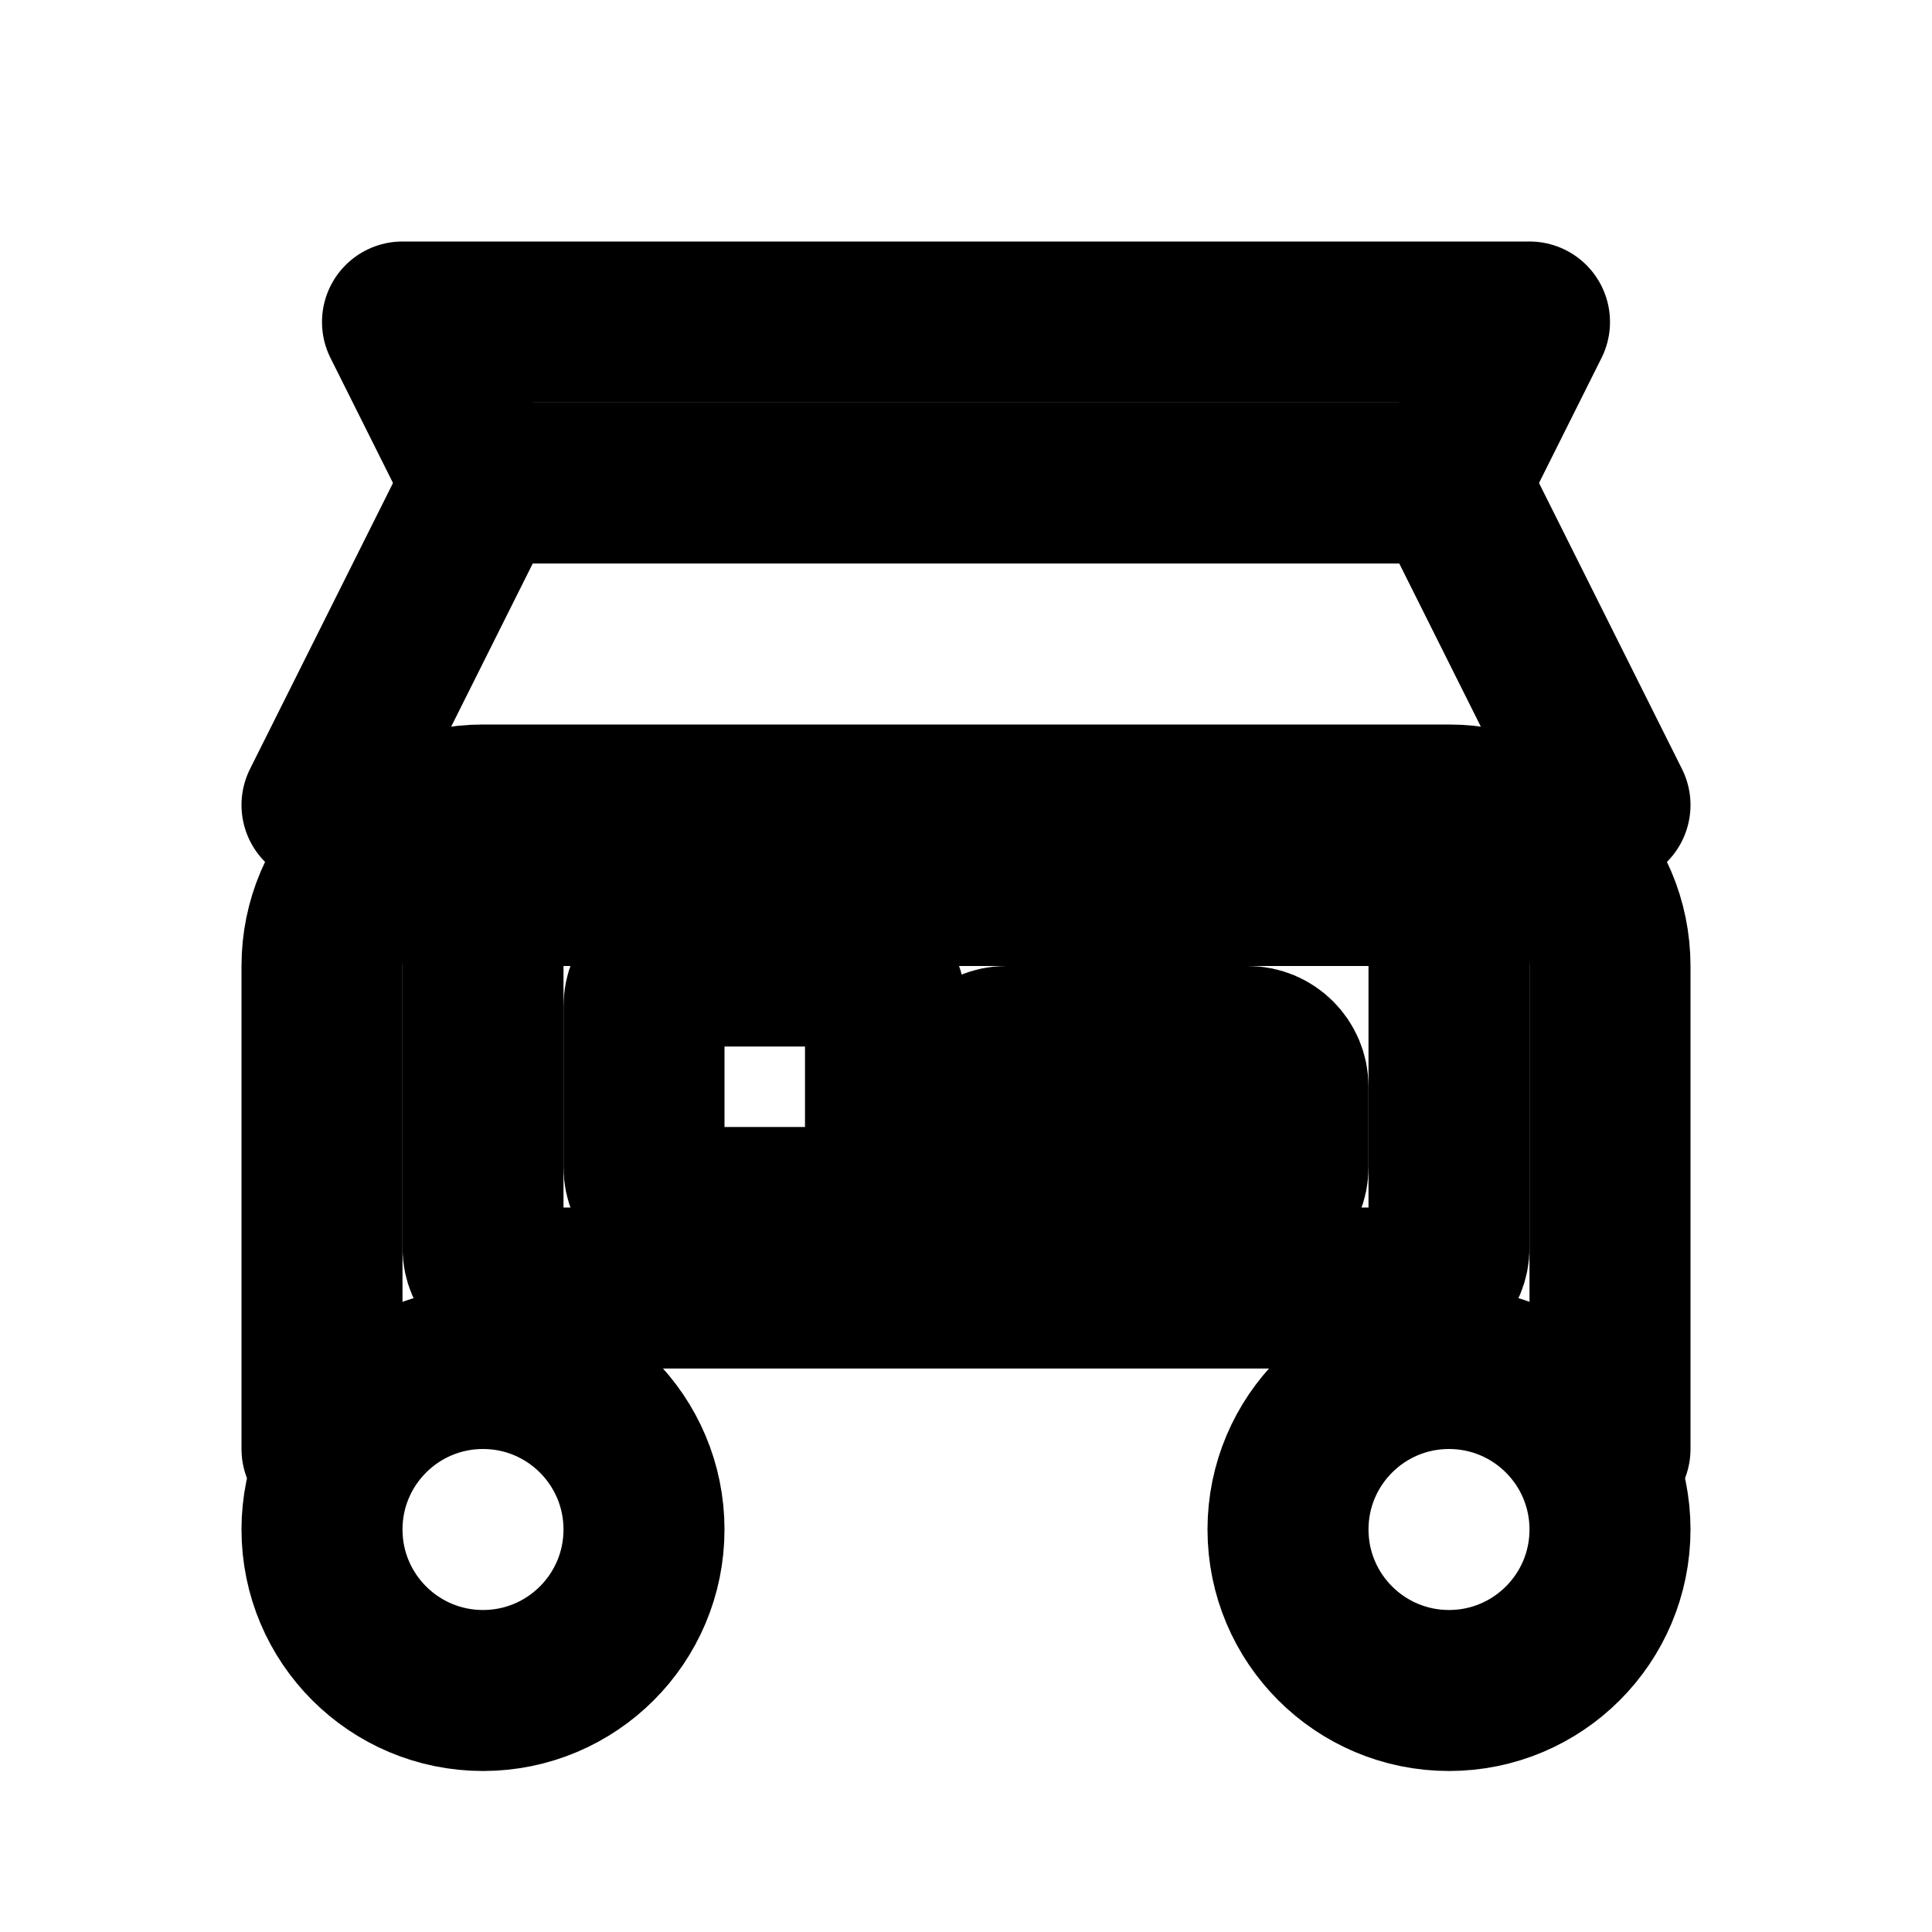
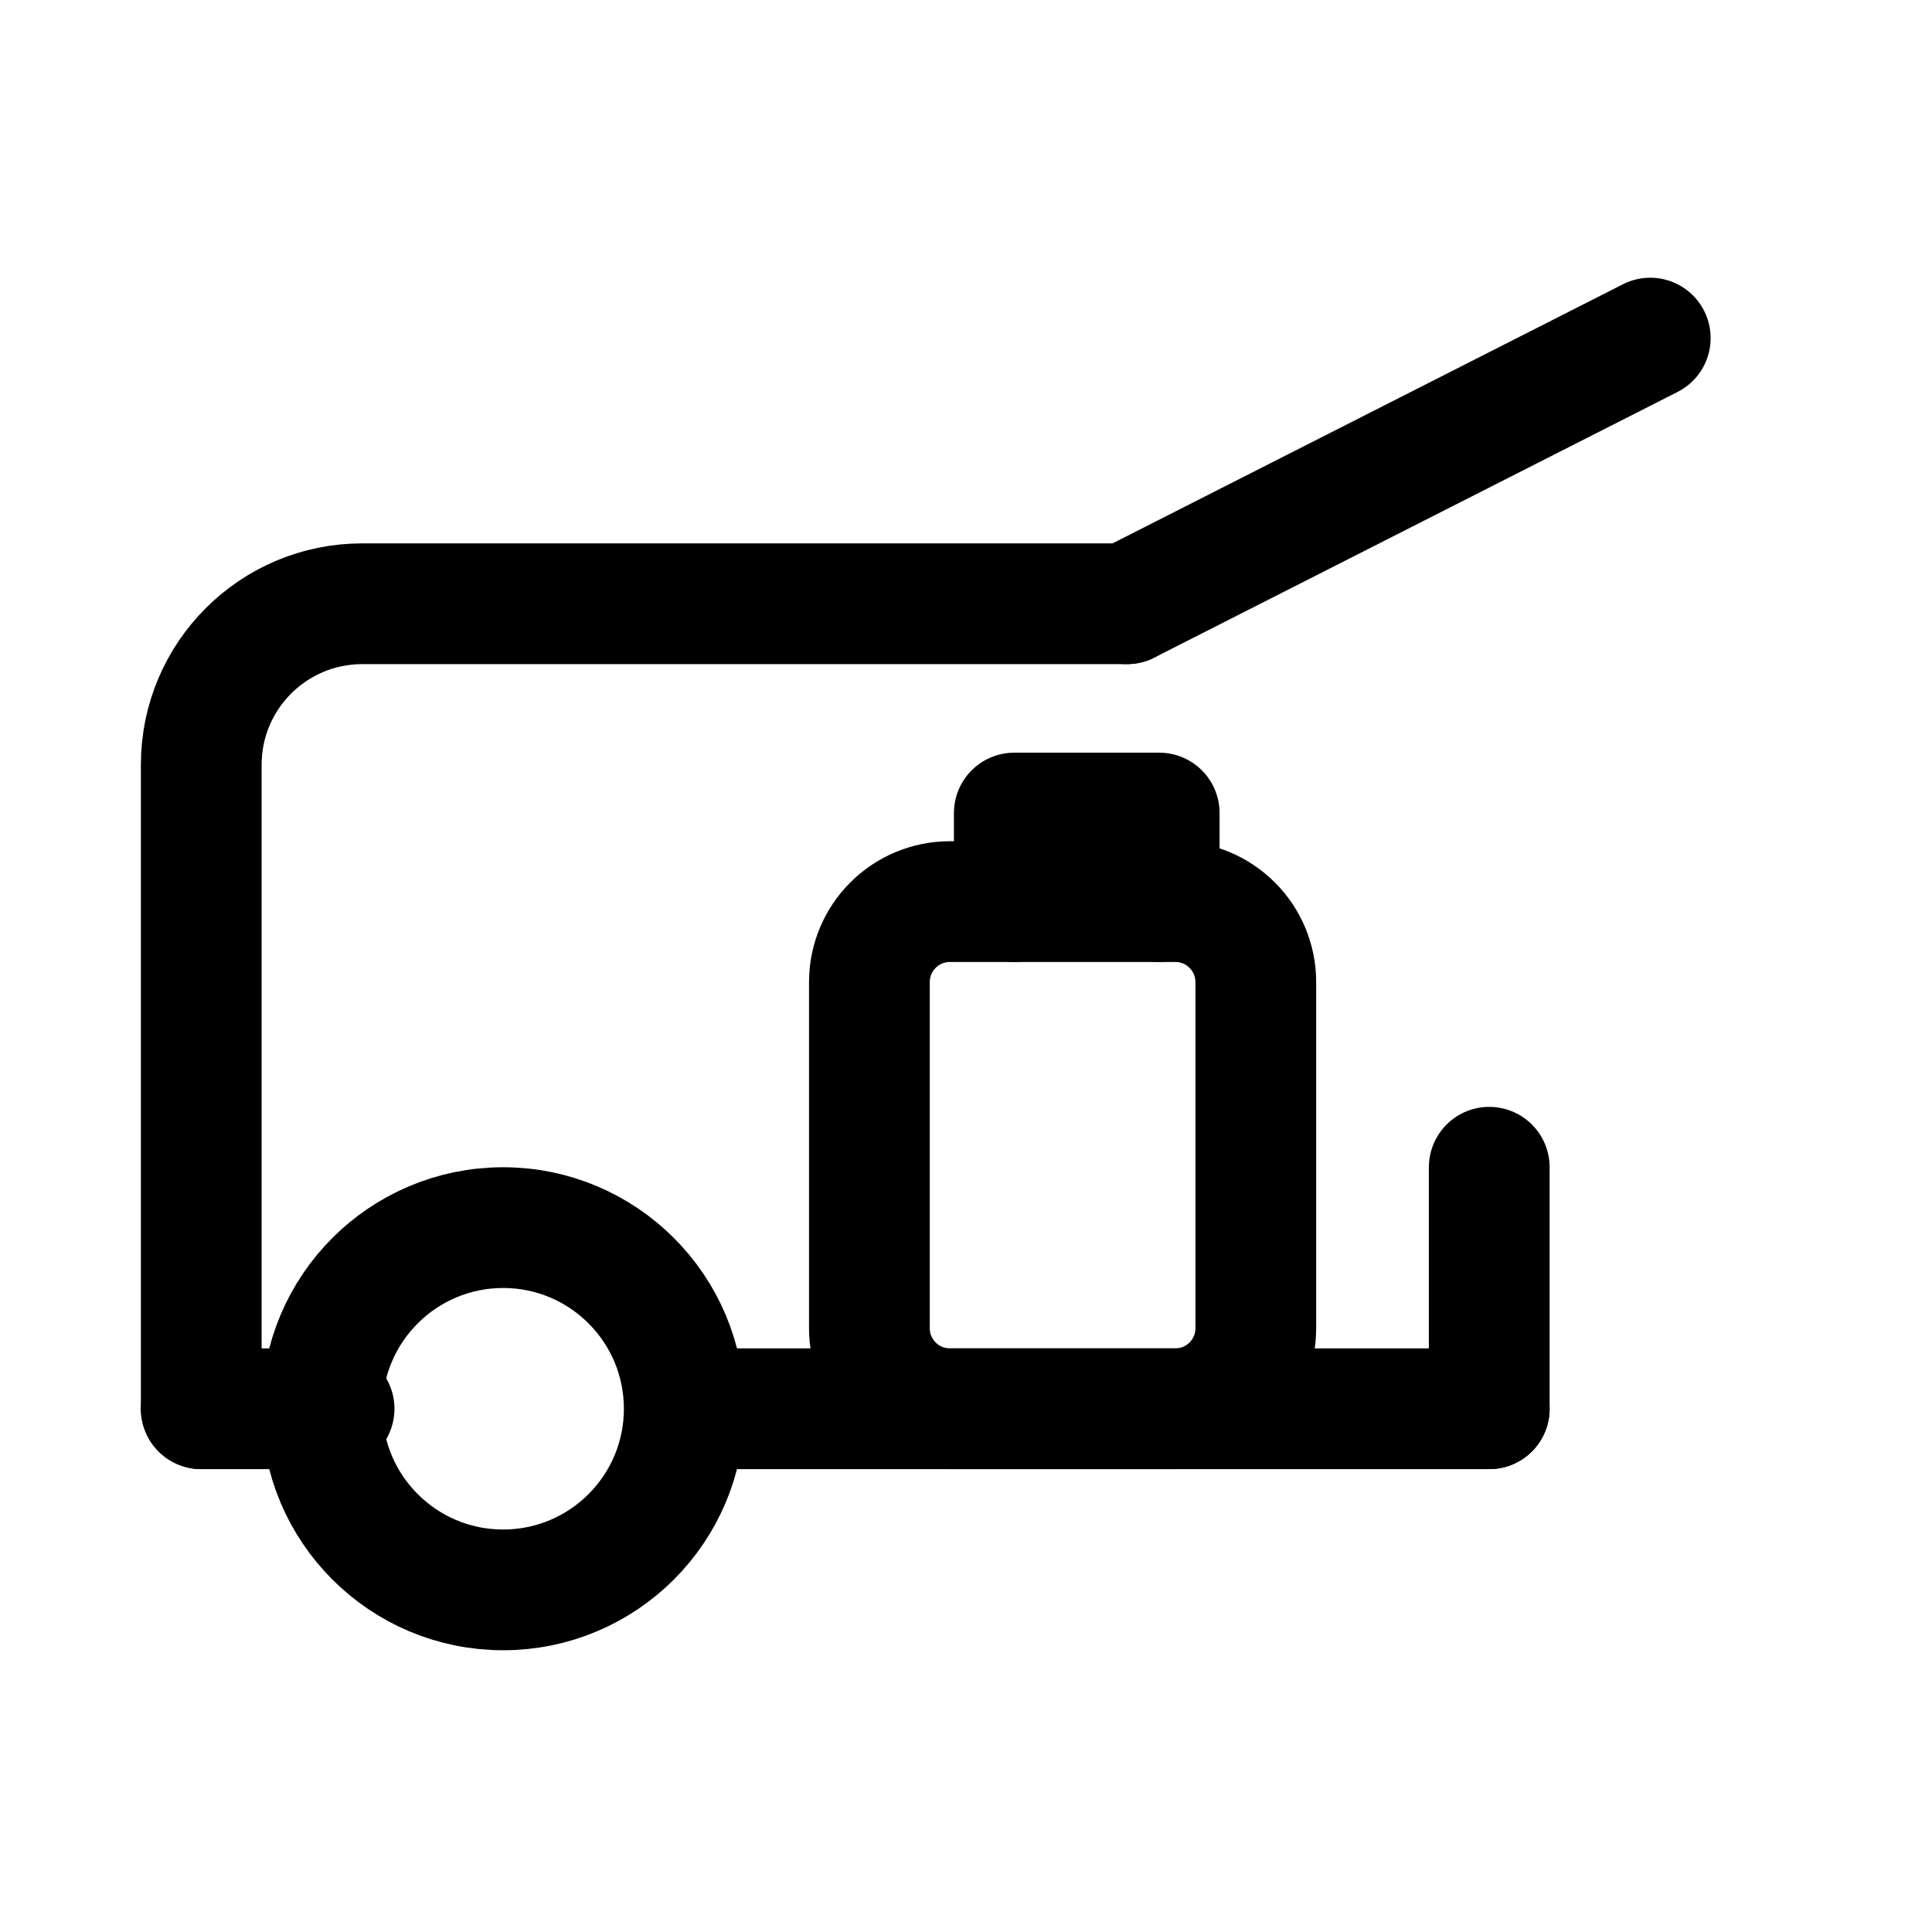
- <svg xmlns="http://www.w3.org/2000/svg" viewBox="0 0 24 24" fill="none" stroke="currentColor" stroke-width="2" stroke-linecap="round" stroke-linejoin="round">
-   <path d="M4 18v-6a2 2 0 0 1 2-2h12a2 2 0 0 1 2 2v6" />
-   <path d="M4 10l2-4h12l2 4" />
-   <path d="M6 6l-1-2h14l-1 2" />
-   <rect x="6" y="11" width="12" height="5" rx="0.5" />
-   <rect x="8" y="12" width="3" height="3" rx="0.5" />
-   <rect x="12" y="13" width="4" height="2" rx="0.5" />
-   <circle cx="6" cy="19" r="2" />
-   <circle cx="18" cy="19" r="2" />
+ <svg xmlns="http://www.w3.org/2000/svg" viewBox="0 0 24 24" fill="none" stroke="currentColor" stroke-width="1.5" stroke-linecap="round" stroke-linejoin="round">
+   <path d="M2.5 17.5v-8a2 2 0 0 1 2-2H14" />
+   <path d="m14 7.5 6.5-3.3" />
+   <path d="M2.5 17.5h1.65" />
+   <path d="M8.85 17.5h9.65" />
+   <path d="M18.5 17.5v-3" />
+   <circle cx="6.25" cy="17.5" r="2.25" />
+   <rect x="10.8" y="11.2" width="4.8" height="6.3" rx="1" />
+   <path d="M12.6 11.2v-1.1h1.8v1.1" />
</svg>
